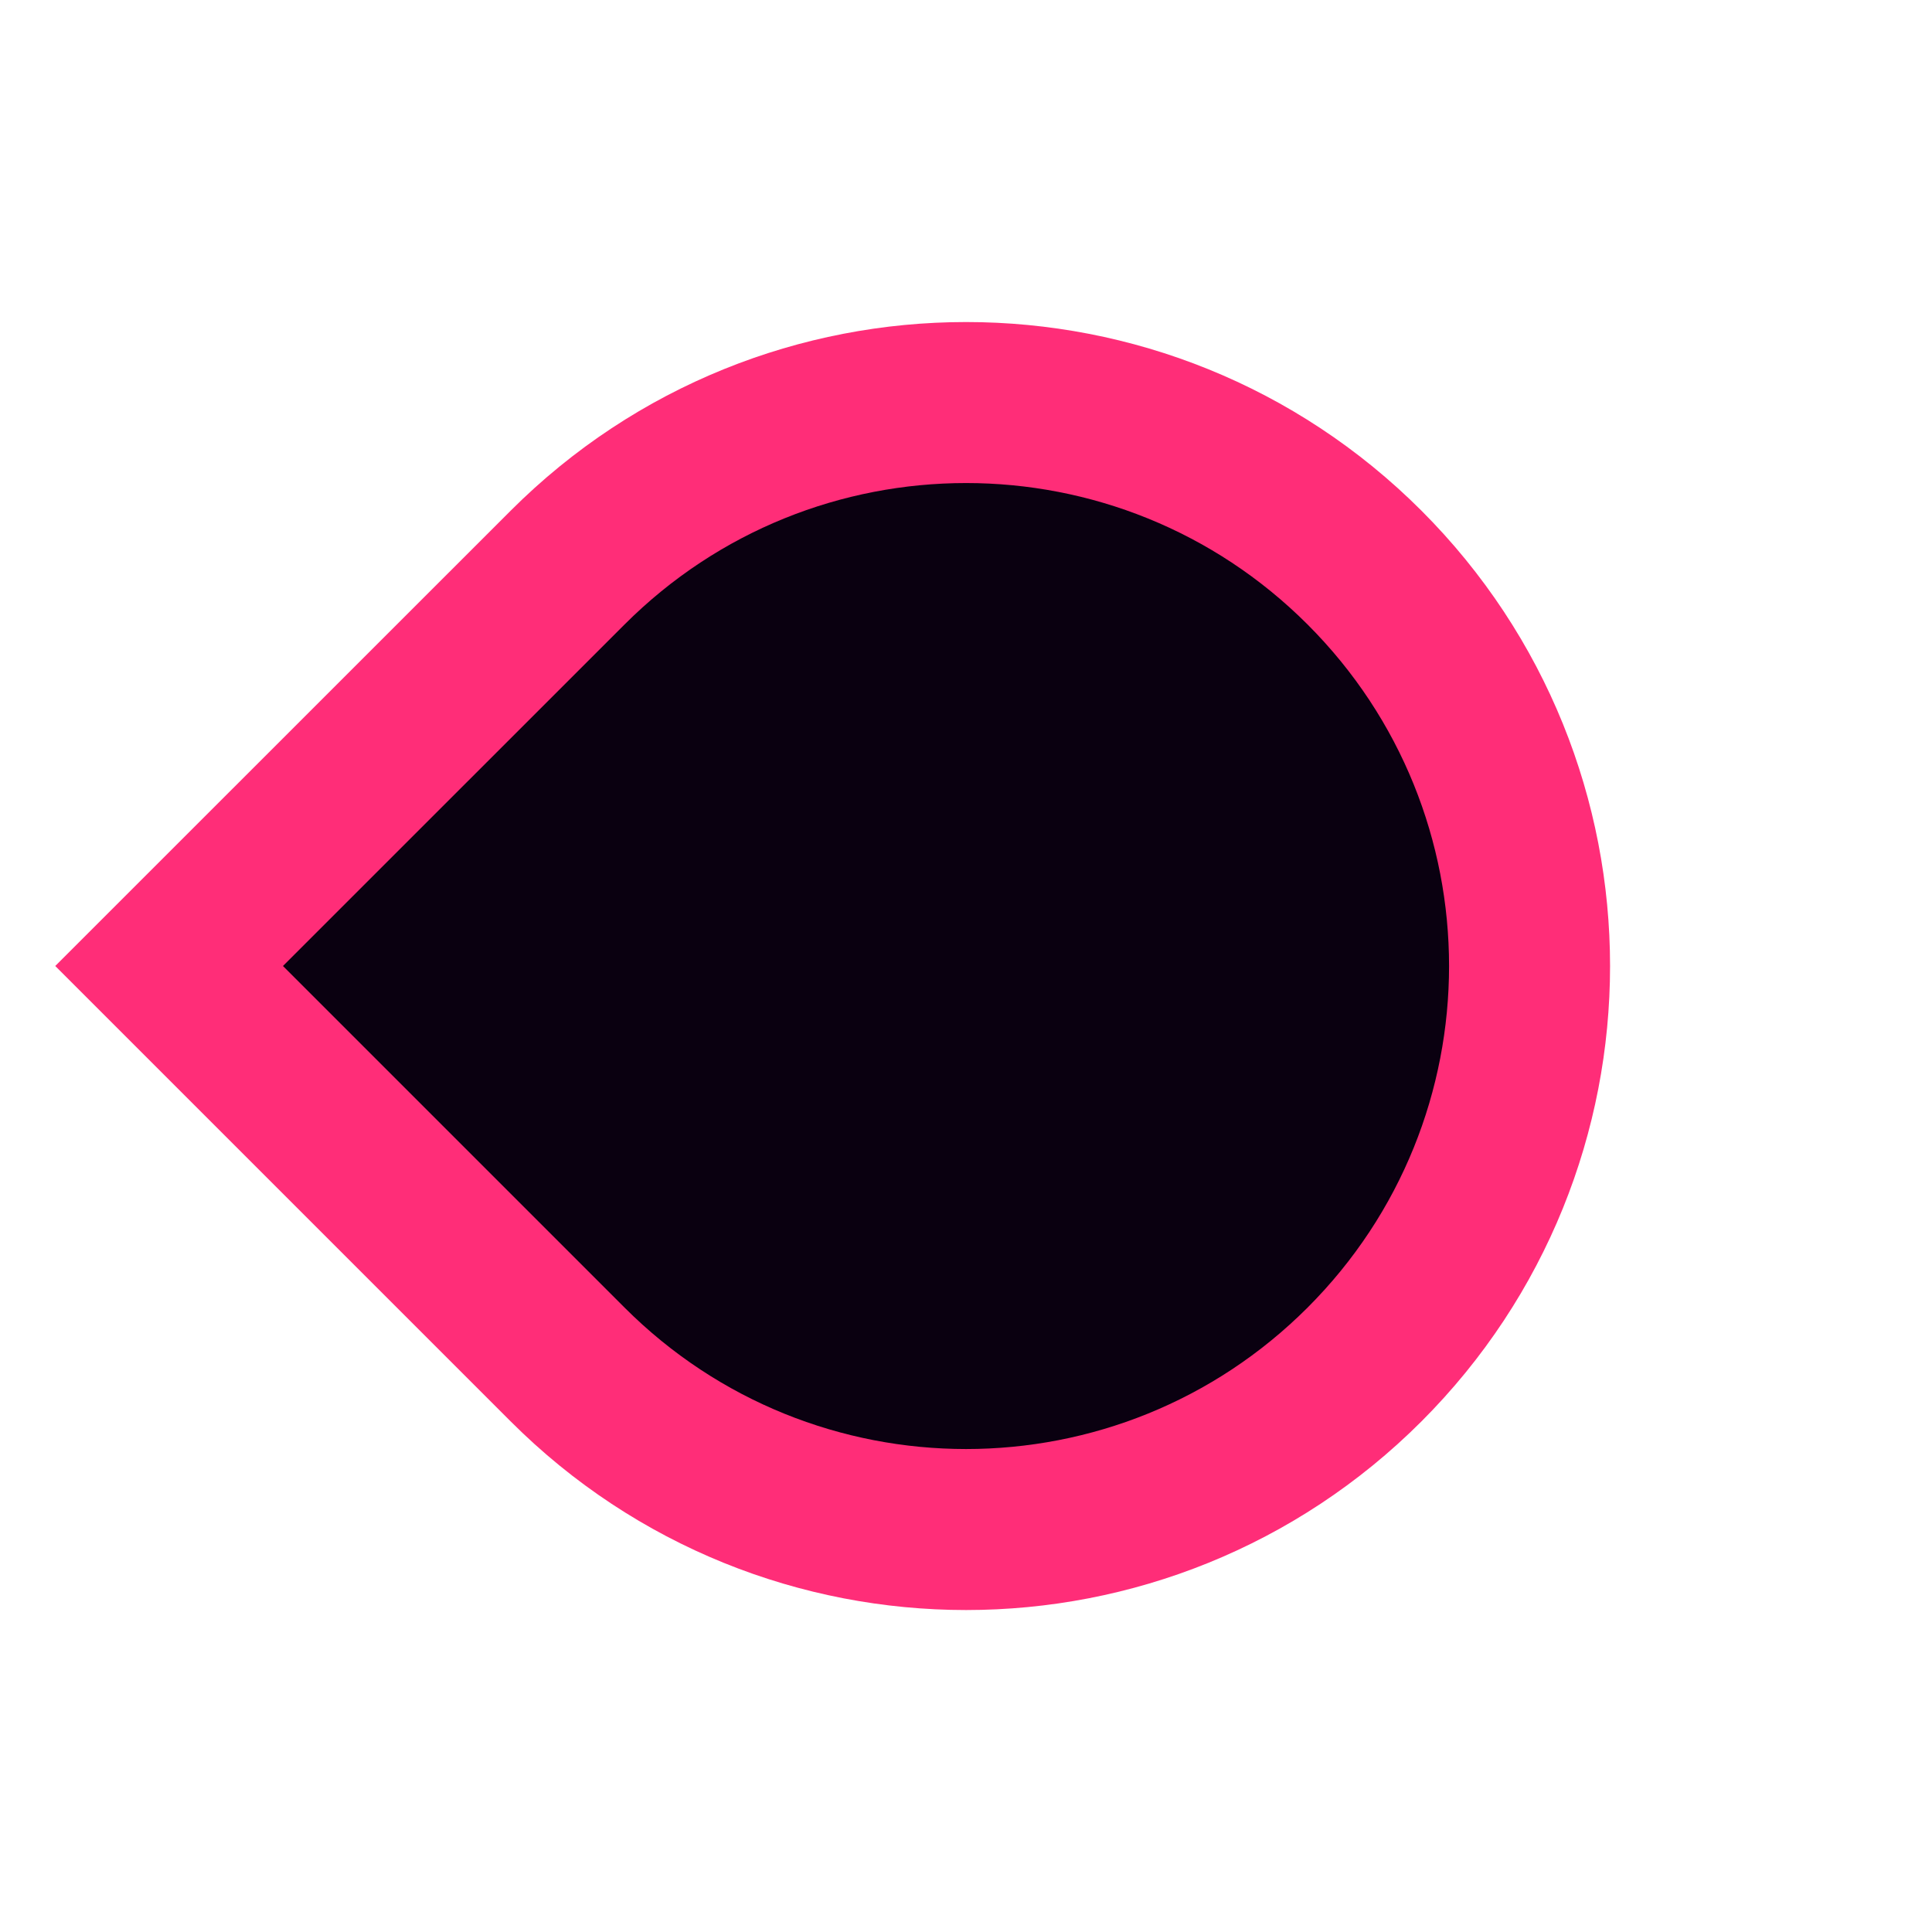
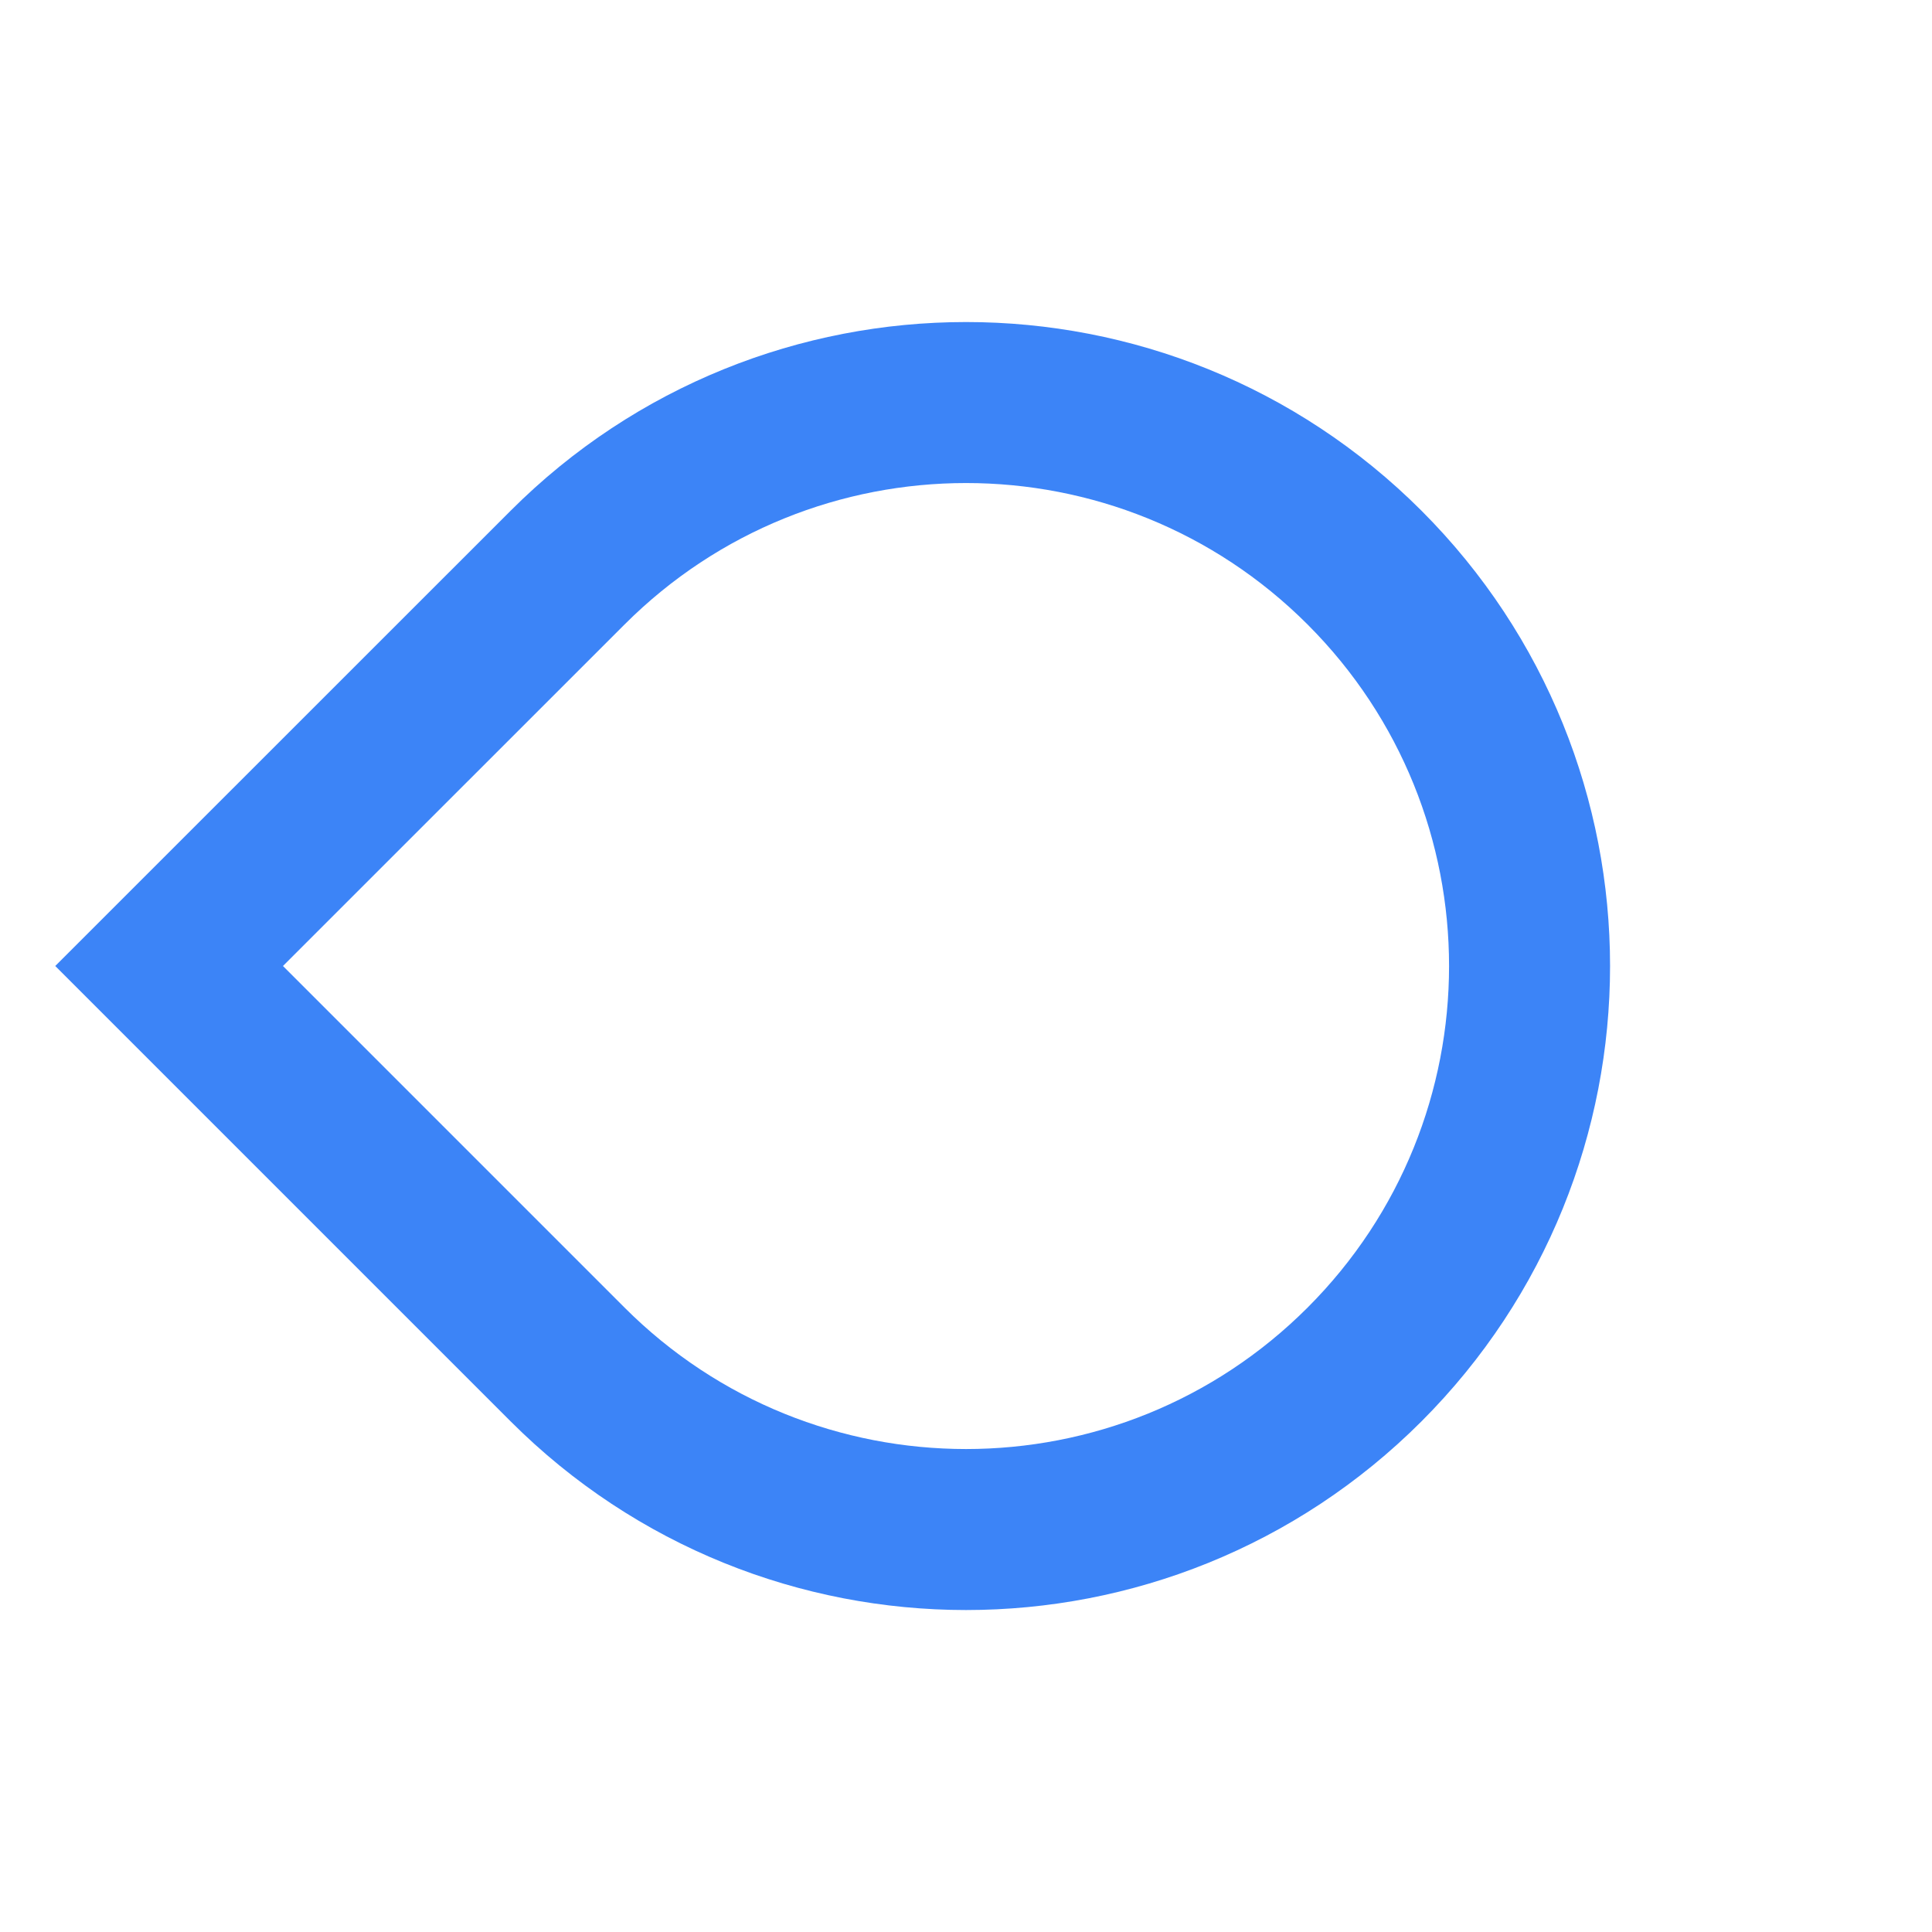
<svg xmlns="http://www.w3.org/2000/svg" width="24" height="24" version="1.1" viewBox="0 0 24 24">
  <defs>
    <linearGradient id="color-primary-dark" x1="4" x2="19.997" y1="4" y2="4" gradientTransform="rotate(45,12,12)" gradientUnits="userSpaceOnUse">
-       <stop stop-color="#ff2d78" offset="1" />
+       <stop stop-color="#3c84f7" offset="1" />
    </linearGradient>
    <linearGradient id="color-surface" x1="4" x2="19.997" y1="4" y2="4" gradientTransform="rotate(45,12,12)" gradientUnits="userSpaceOnUse">
-       <stop stop-color="#0a0010" offset="1" />
+       <stop stop-color="#ffffff" offset="1" />
    </linearGradient>
  </defs>
  <g id="scale-slider" transform="matrix(0,1,1,0,0,0)">
    <rect width="24" height="24" fill="none" />
    <path d="m12 3.515 4.243 4.243a6 6 0 1 1-8.485 0z" fill="url(#color-surface)" stroke="url(#color-primary-dark)" stroke-linecap="round" stroke-width="4" style="paint-order:stroke fill markers" />
  </g>
</svg>
